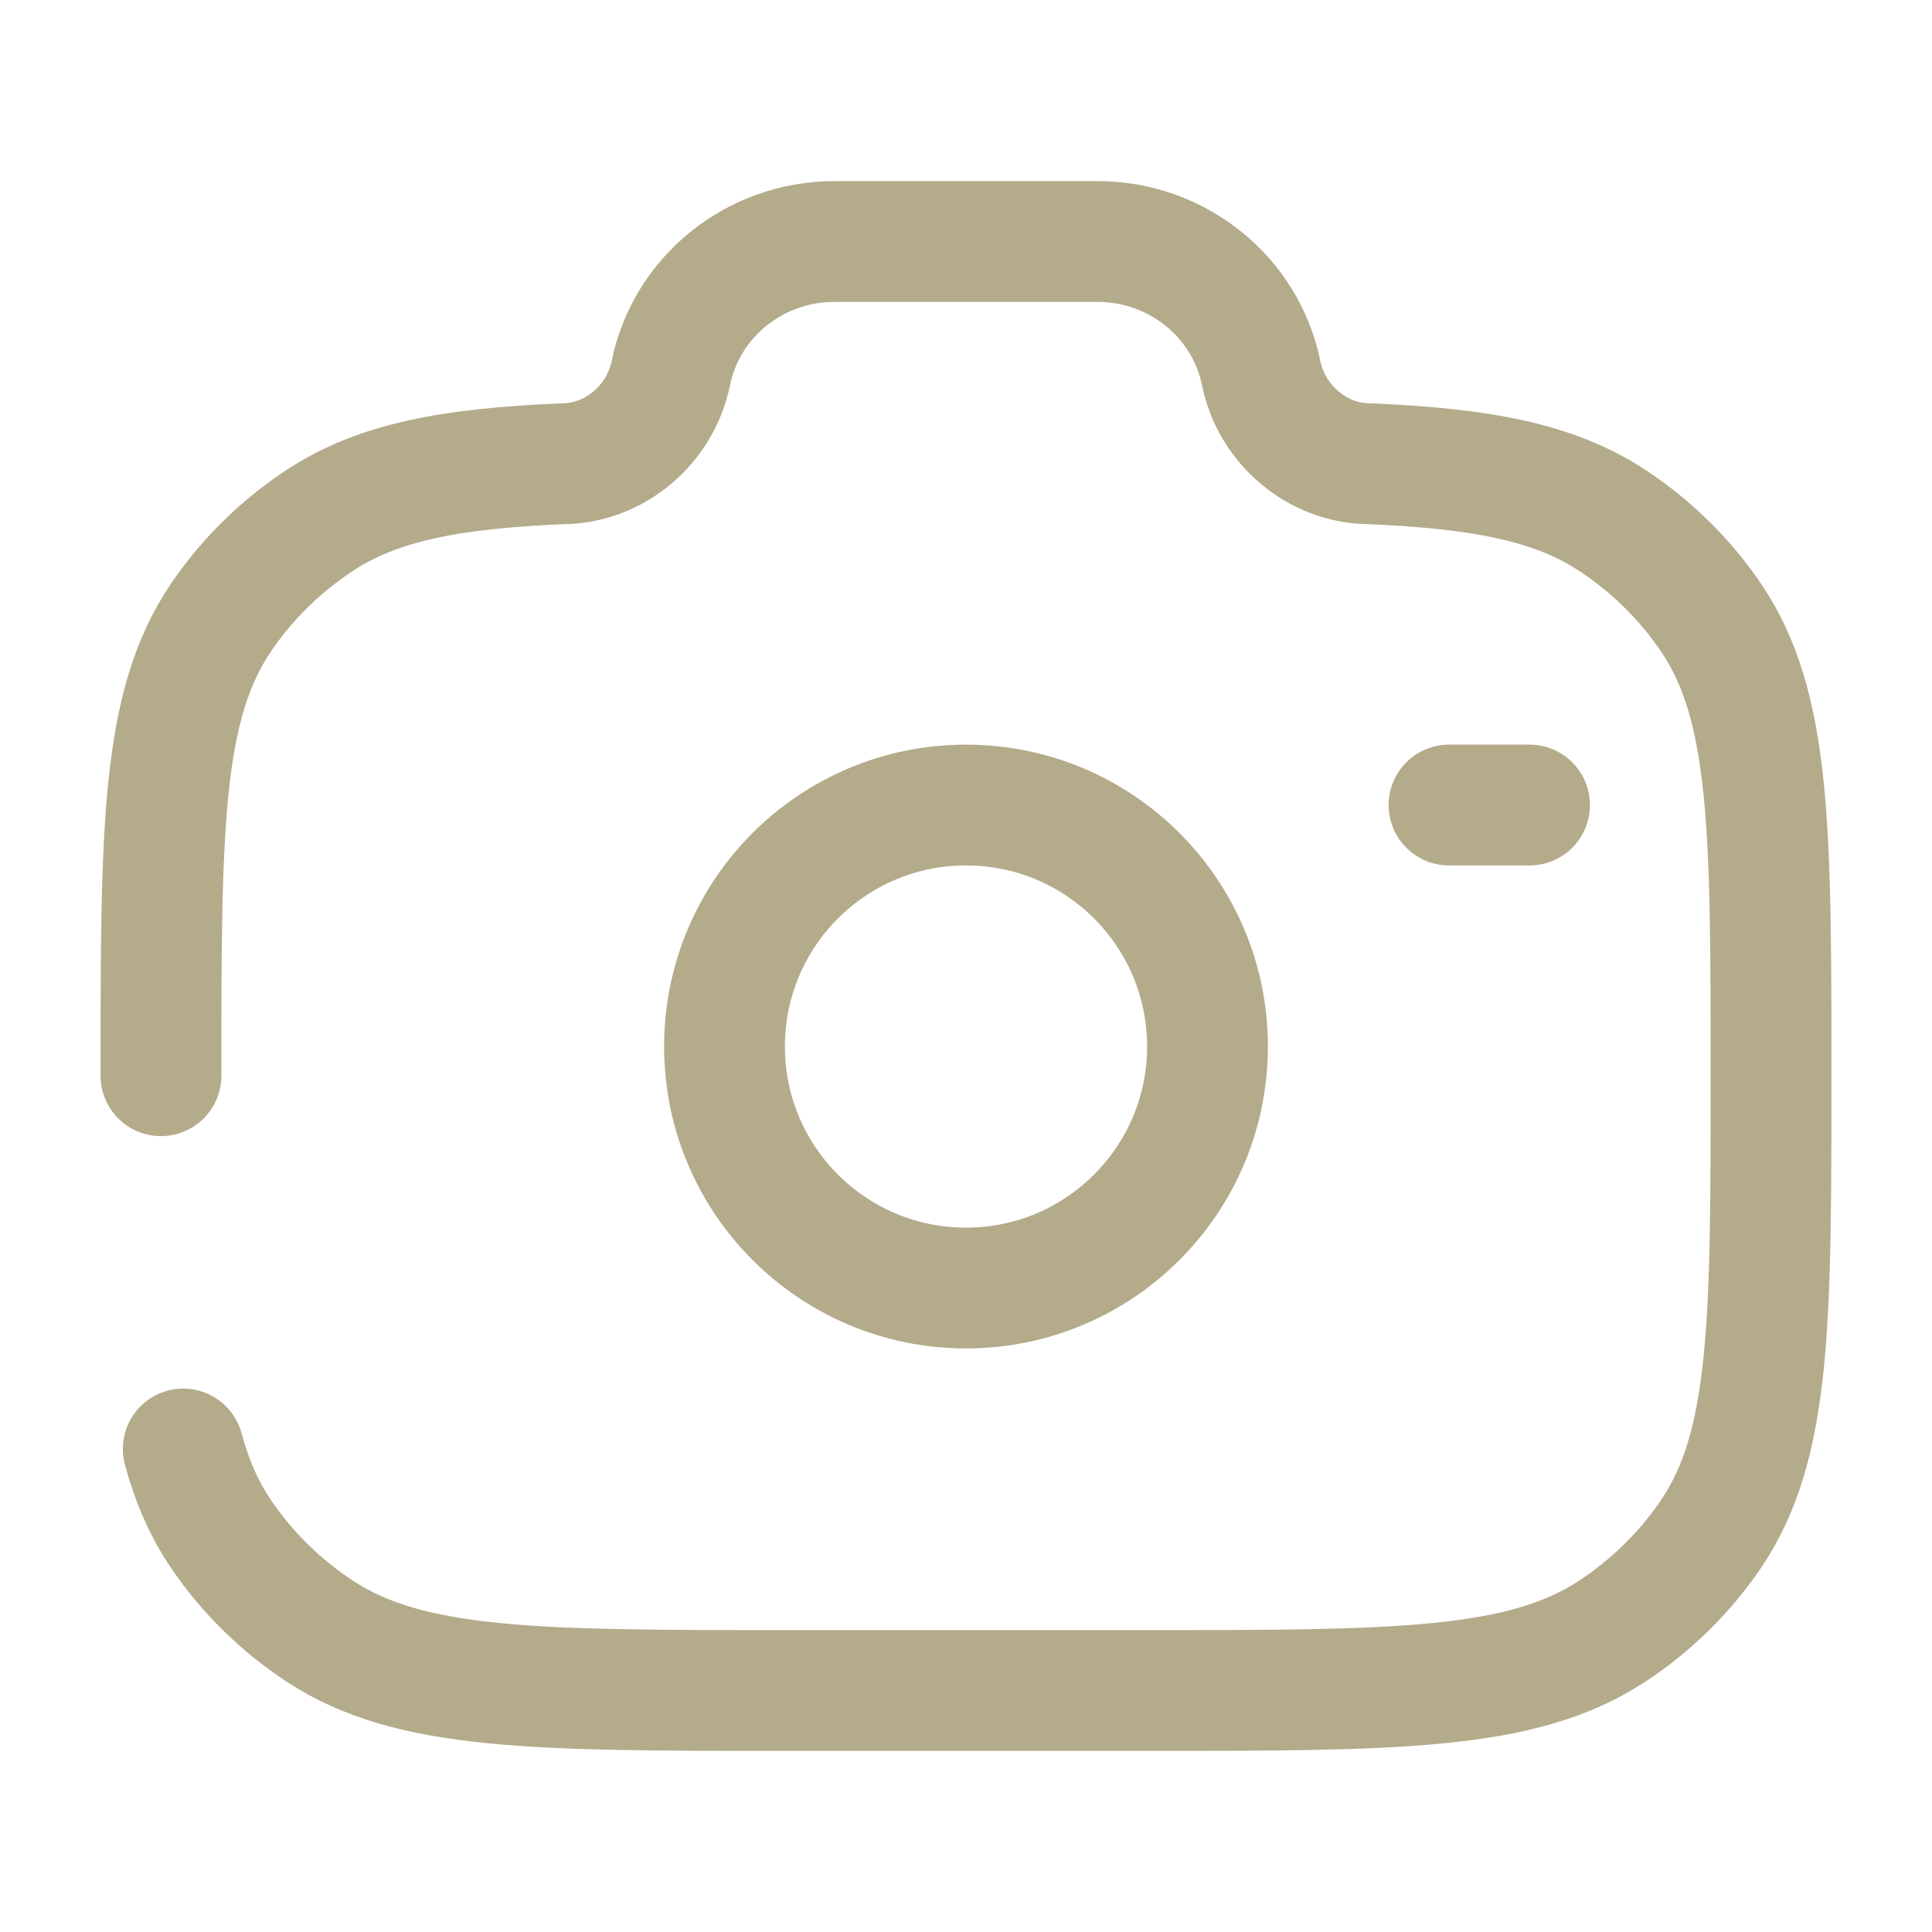
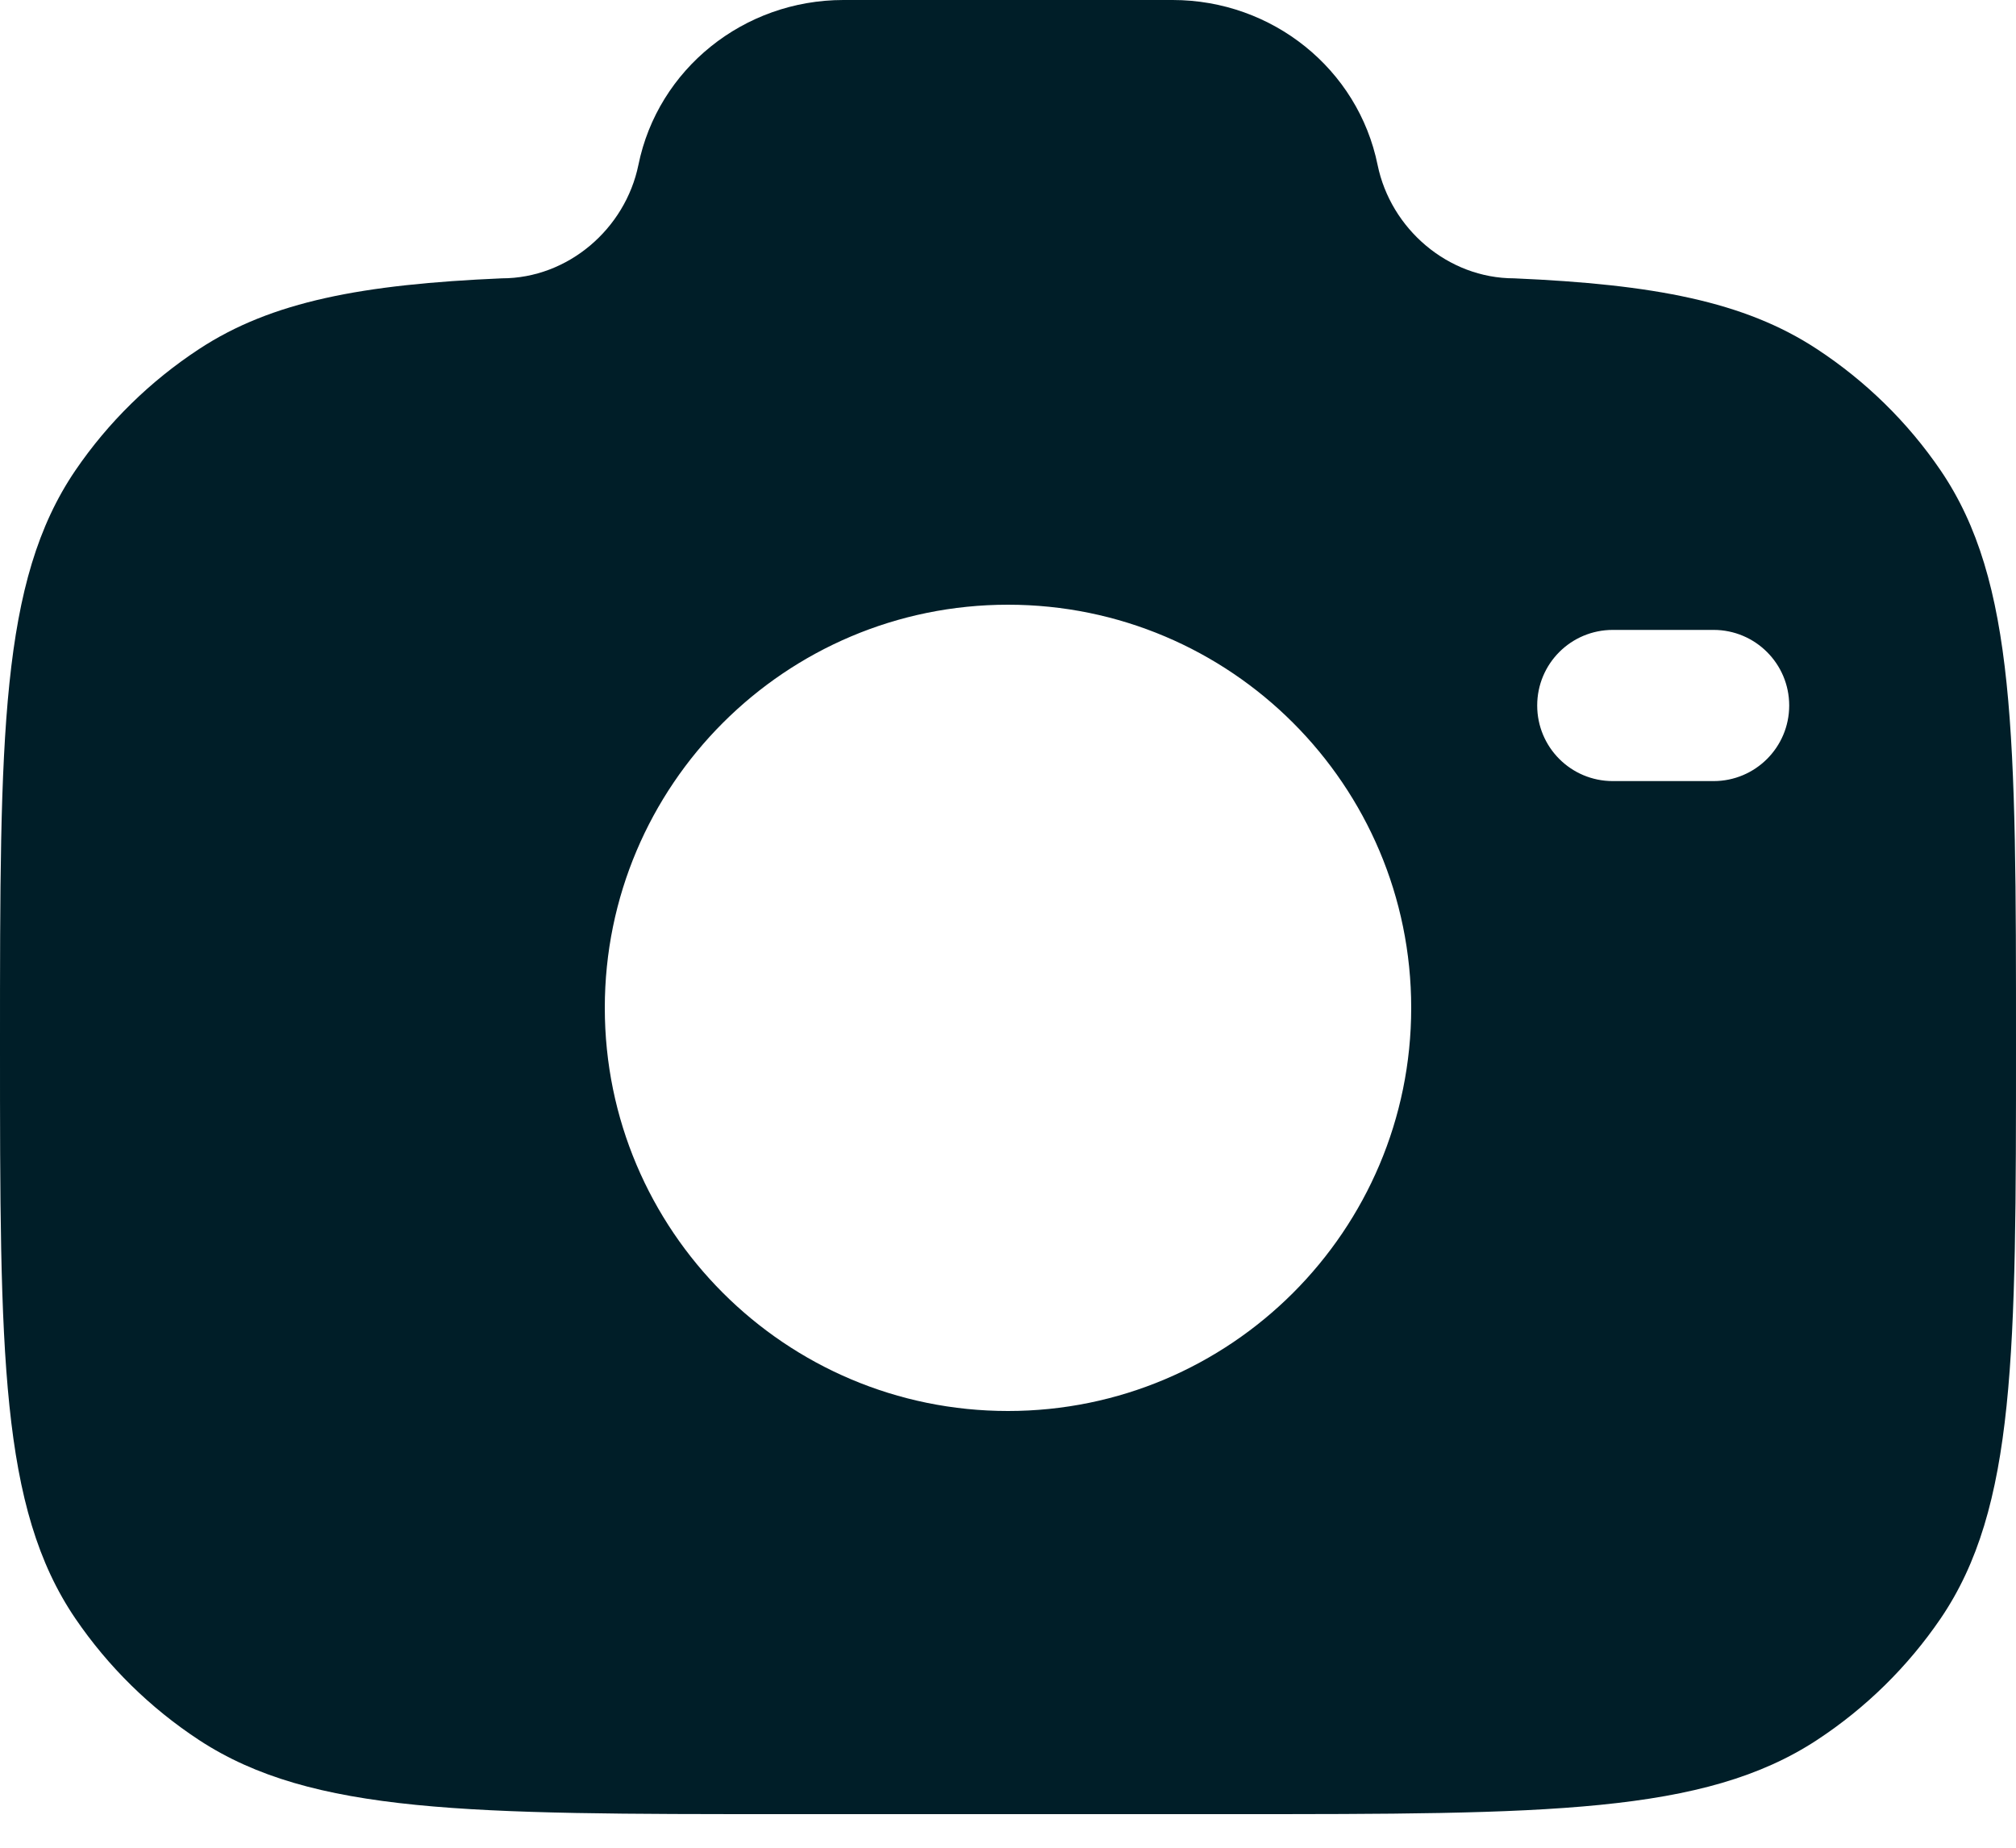
- <svg xmlns="http://www.w3.org/2000/svg" width="19" height="19" viewBox="0 0 19 19" fill="none">
-   <path d="M9.5 12.667C10.812 12.667 11.875 11.603 11.875 10.292C11.875 8.98 10.812 7.917 9.5 7.917C8.188 7.917 7.125 8.98 7.125 10.292C7.125 11.603 8.188 12.667 9.5 12.667Z" stroke="#B4AB8B" stroke-width="1.188" />
-   <path d="M1.583 10.579C1.583 8.154 1.583 6.941 2.176 6.069C2.433 5.692 2.763 5.368 3.147 5.116C3.717 4.742 4.431 4.608 5.524 4.561C6.046 4.561 6.495 4.173 6.597 3.67C6.751 2.917 7.424 2.375 8.207 2.375H10.793C11.576 2.375 12.249 2.917 12.403 3.67C12.505 4.173 12.954 4.561 13.476 4.561C14.569 4.608 15.283 4.742 15.853 5.116C16.237 5.368 16.567 5.692 16.824 6.069C17.417 6.941 17.417 8.154 17.417 10.579C17.417 13.005 17.417 14.218 16.824 15.09C16.567 15.467 16.237 15.791 15.853 16.043C14.966 16.625 13.73 16.625 11.259 16.625H7.741C5.27 16.625 4.035 16.625 3.147 16.043C2.763 15.791 2.433 15.467 2.176 15.09C2.009 14.844 1.889 14.57 1.802 14.25" stroke="#B4AB8B" stroke-width="1.188" stroke-linecap="round" />
-   <path d="M15.042 7.917H14.25" stroke="#B4AB8B" stroke-width="1.188" stroke-linecap="round" />
+ <svg xmlns="http://www.w3.org/2000/svg" width="12" height="11" viewBox="0 0 12 11" fill="none">
+   <path fill-rule="evenodd" clip-rule="evenodd" d="M4.667 10.8H7.333C9.206 10.8 10.142 10.8 10.815 10.359C11.106 10.168 11.356 9.922 11.551 9.636C12 8.976 12 8.057 12 6.218C12 4.38 12 3.46 11.551 2.8C11.356 2.514 11.106 2.269 10.815 2.078C10.383 1.794 9.842 1.693 9.013 1.657C8.618 1.657 8.278 1.362 8.2 0.982C8.084 0.411 7.573 0 6.98 0H5.02C4.427 0 3.916 0.411 3.8 0.982C3.722 1.362 3.382 1.657 2.987 1.657C2.158 1.693 1.617 1.794 1.185 2.078C0.894 2.269 0.644 2.514 0.449 2.8C5.72205e-08 3.46 0 4.38 0 6.218C0 8.057 5.72205e-08 8.976 0.449 9.636C0.644 9.922 0.894 10.168 1.185 10.359C1.858 10.8 2.794 10.8 4.667 10.8ZM8.4 6C8.4 7.325 7.325 8.4 6 8.4C4.675 8.4 3.6 7.325 3.6 6C3.6 4.675 4.675 3.6 6 3.6C7.325 3.6 8.4 4.675 8.4 6ZM9.6 3.75C9.351 3.75 9.15 3.951 9.15 4.2C9.15 4.449 9.351 4.65 9.6 4.65H10.2C10.448 4.65 10.65 4.449 10.65 4.2C10.65 3.951 10.448 3.75 10.2 3.75H9.6Z" fill="#001E28" />
</svg>
